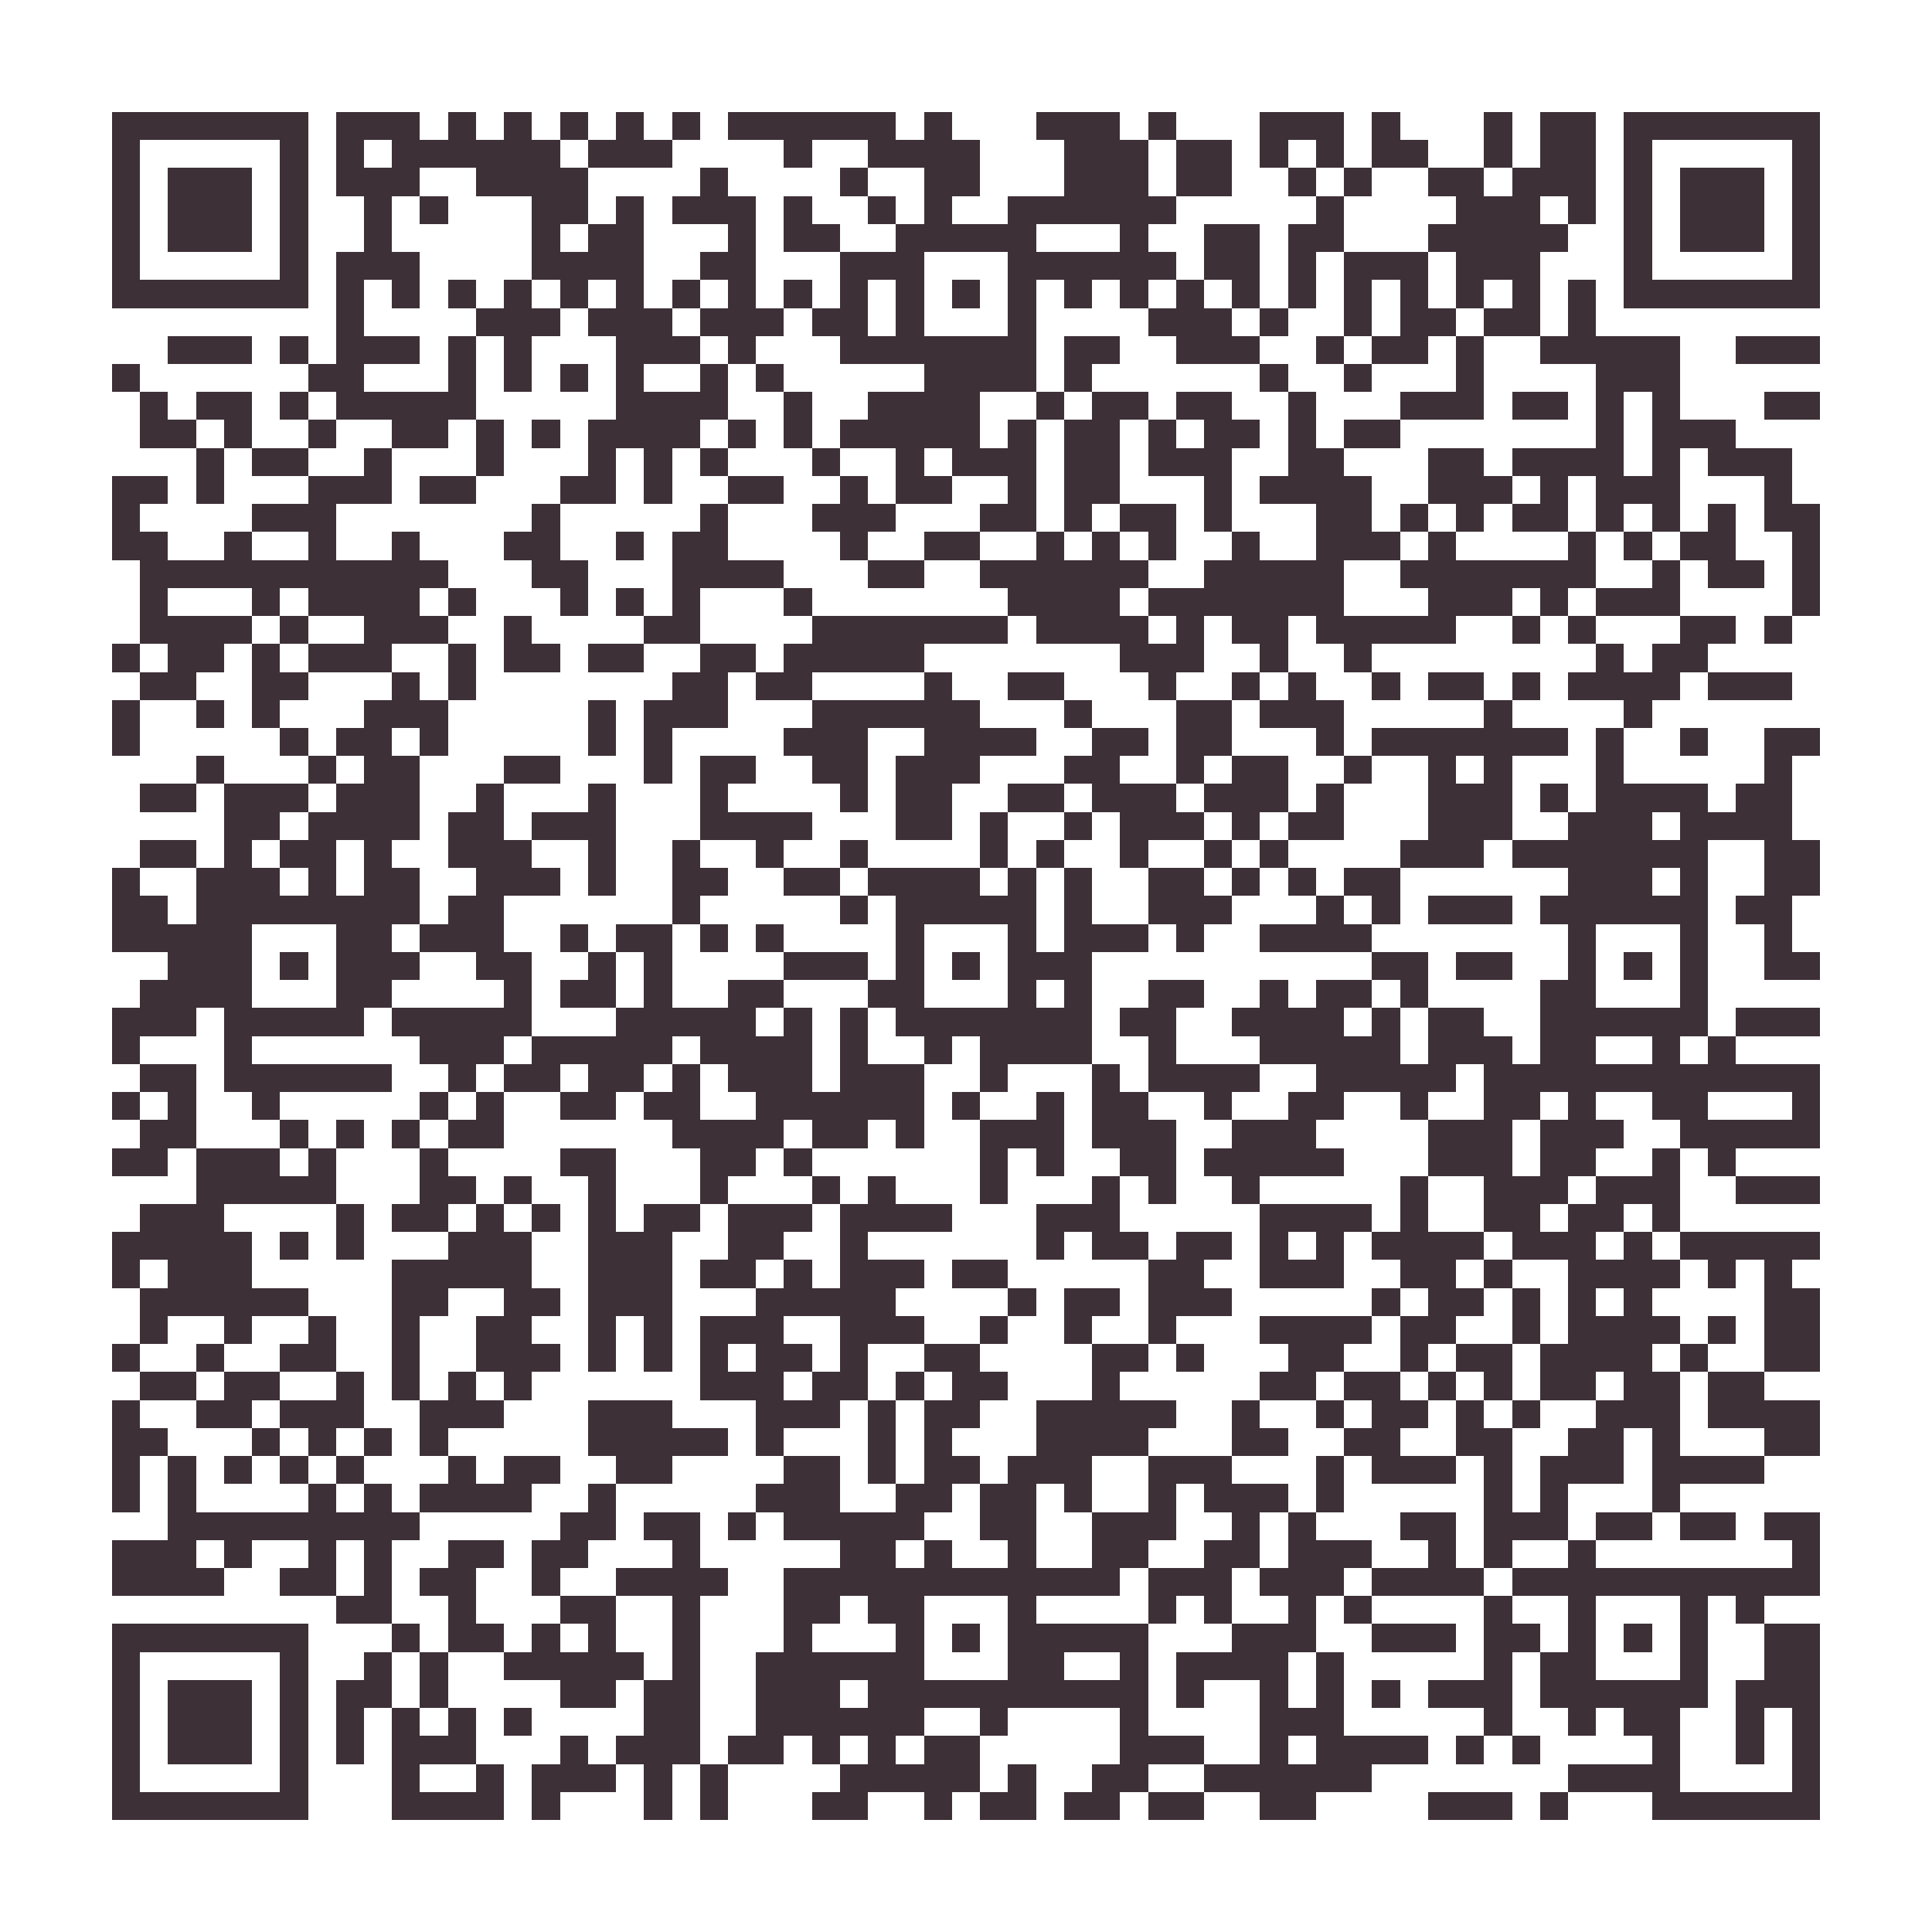
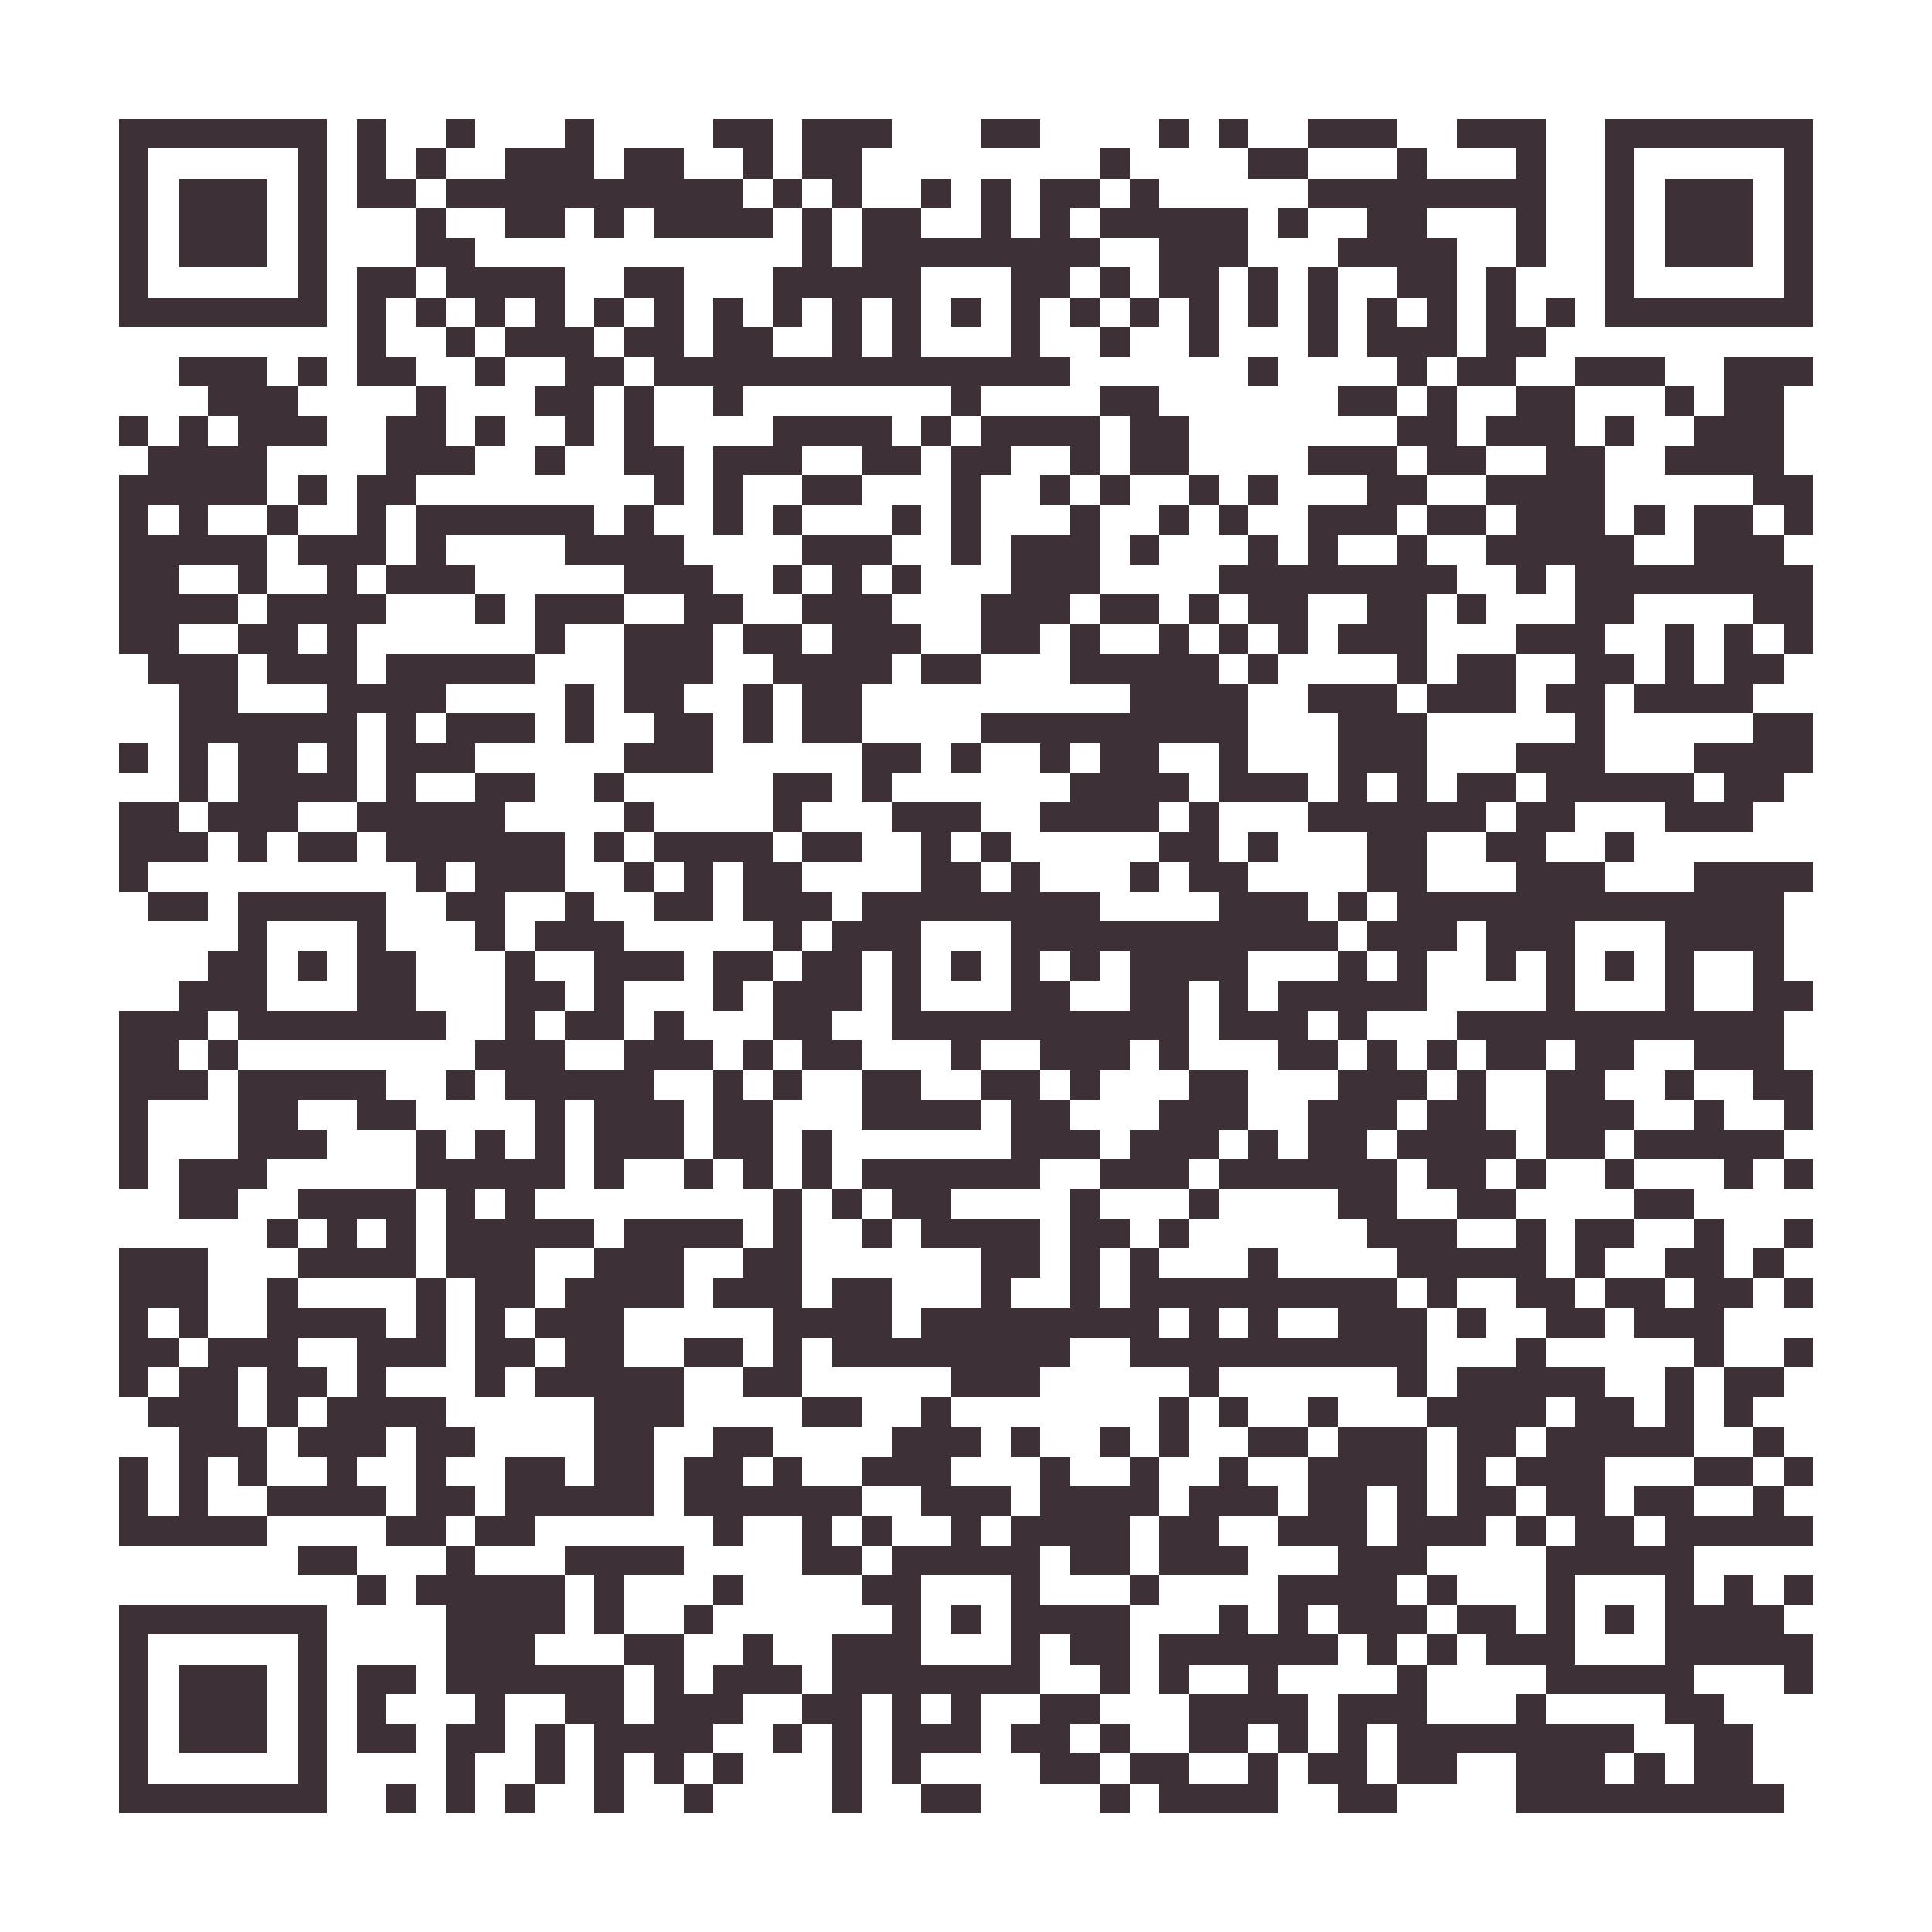
- <svg xmlns="http://www.w3.org/2000/svg" viewBox="0 0 69 69" shape-rendering="crispEdges">
-   <path fill="#ffffff" d="M0 0h69v69H0z" />
-   <path stroke="#3d3036" d="M4 4.5h7m1 0h3m1 0h1m1 0h1m1 0h1m1 0h1m1 0h1m1 0h6m1 0h1m3 0h3m1 0h1m3 0h3m1 0h1m3 0h1m1 0h2m1 0h7M4 5.5h1m5 0h1m1 0h1m1 0h6m1 0h3m4 0h1m2 0h4m3 0h3m1 0h2m1 0h1m1 0h1m1 0h2m2 0h1m1 0h2m1 0h1m5 0h1M4 6.5h1m1 0h3m1 0h1m1 0h3m2 0h4m4 0h1m4 0h1m2 0h2m3 0h3m1 0h2m2 0h1m1 0h1m2 0h2m1 0h3m1 0h1m1 0h3m1 0h1M4 7.5h1m1 0h3m1 0h1m2 0h1m1 0h1m3 0h2m1 0h1m1 0h3m1 0h1m2 0h1m1 0h1m2 0h6m5 0h1m4 0h3m1 0h1m1 0h1m1 0h3m1 0h1M4 8.5h1m1 0h3m1 0h1m2 0h1m5 0h1m1 0h2m3 0h1m1 0h2m2 0h5m3 0h1m2 0h2m1 0h2m3 0h5m2 0h1m1 0h3m1 0h1M4 9.5h1m5 0h1m1 0h3m4 0h4m2 0h2m3 0h3m3 0h6m1 0h2m1 0h1m1 0h3m1 0h3m3 0h1m5 0h1M4 10.5h7m1 0h1m1 0h1m1 0h1m1 0h1m1 0h1m1 0h1m1 0h1m1 0h1m1 0h1m1 0h1m1 0h1m1 0h1m1 0h1m1 0h1m1 0h1m1 0h1m1 0h1m1 0h1m1 0h1m1 0h1m1 0h1m1 0h1m1 0h1m1 0h7M12 11.5h1m4 0h3m1 0h3m1 0h3m1 0h2m1 0h1m3 0h1m4 0h3m1 0h1m2 0h1m1 0h2m1 0h2m1 0h1M6 12.5h3m1 0h1m1 0h3m1 0h1m1 0h1m3 0h3m1 0h1m3 0h7m1 0h2m2 0h3m2 0h1m1 0h2m1 0h1m2 0h5m2 0h3M4 13.5h1m6 0h2m3 0h1m1 0h1m1 0h1m1 0h1m2 0h1m1 0h1m5 0h4m1 0h1m6 0h1m2 0h1m3 0h1m4 0h3M5 14.5h1m1 0h2m1 0h1m1 0h5m5 0h4m2 0h1m2 0h4m2 0h1m1 0h2m1 0h2m2 0h1m3 0h3m1 0h2m1 0h1m1 0h1m3 0h2M5 15.5h2m1 0h1m2 0h1m2 0h2m1 0h1m1 0h1m1 0h4m1 0h1m1 0h1m1 0h5m1 0h1m1 0h2m1 0h1m1 0h2m1 0h1m1 0h2m7 0h1m1 0h3M7 16.5h1m1 0h2m2 0h1m3 0h1m3 0h1m1 0h1m1 0h1m3 0h1m2 0h1m1 0h3m1 0h2m1 0h3m2 0h2m3 0h2m1 0h4m1 0h1m1 0h3M4 17.5h2m1 0h1m3 0h3m1 0h2m3 0h2m1 0h1m2 0h2m2 0h1m1 0h2m2 0h1m1 0h2m3 0h1m1 0h4m2 0h3m1 0h1m1 0h3m3 0h1M4 18.5h1m4 0h3m7 0h1m5 0h1m3 0h3m3 0h2m1 0h1m1 0h2m1 0h1m3 0h2m1 0h1m1 0h1m1 0h2m1 0h1m1 0h1m1 0h1m1 0h2M4 19.5h2m2 0h1m2 0h1m2 0h1m3 0h2m2 0h1m1 0h2m4 0h1m2 0h2m2 0h1m1 0h1m1 0h1m2 0h1m2 0h3m1 0h1m4 0h1m1 0h1m1 0h2m2 0h1M5 20.5h11m3 0h2m3 0h4m3 0h2m2 0h6m2 0h5m2 0h7m2 0h1m1 0h2m1 0h1M5 21.5h1m3 0h1m1 0h4m1 0h1m3 0h1m1 0h1m1 0h1m3 0h1m7 0h4m1 0h7m3 0h3m1 0h1m1 0h3m4 0h1M5 22.5h4m1 0h1m2 0h3m2 0h1m4 0h2m4 0h7m1 0h4m1 0h1m1 0h2m1 0h5m2 0h1m1 0h1m3 0h2m1 0h1M4 23.5h1m1 0h2m1 0h1m1 0h3m2 0h1m1 0h2m1 0h2m2 0h2m1 0h5m7 0h3m2 0h1m2 0h1m8 0h1m1 0h2M5 24.5h2m2 0h2m3 0h1m1 0h1m7 0h2m1 0h2m4 0h1m2 0h2m3 0h1m2 0h1m1 0h1m2 0h1m1 0h2m1 0h1m1 0h4m1 0h3M4 25.5h1m2 0h1m1 0h1m3 0h3m5 0h1m1 0h3m3 0h6m3 0h1m3 0h2m1 0h3m5 0h1m4 0h1M4 26.5h1m5 0h1m1 0h2m1 0h1m5 0h1m1 0h1m4 0h3m2 0h4m2 0h2m1 0h2m3 0h1m1 0h7m1 0h1m2 0h1m2 0h2M7 27.5h1m3 0h1m1 0h2m3 0h2m3 0h1m1 0h2m2 0h2m1 0h3m3 0h2m2 0h1m1 0h2m2 0h1m2 0h1m1 0h1m3 0h1m5 0h1M5 28.5h2m1 0h3m1 0h3m2 0h1m3 0h1m3 0h1m4 0h1m1 0h2m2 0h2m1 0h3m1 0h3m1 0h1m3 0h3m1 0h1m1 0h4m1 0h2M8 29.5h2m1 0h4m1 0h2m1 0h3m3 0h4m3 0h2m1 0h1m2 0h1m1 0h3m1 0h1m1 0h2m3 0h3m2 0h3m1 0h4M5 30.5h2m1 0h1m1 0h2m1 0h1m2 0h3m2 0h1m2 0h1m2 0h1m2 0h1m4 0h1m1 0h1m2 0h1m2 0h1m1 0h1m4 0h3m1 0h7m2 0h2M4 31.5h1m2 0h3m1 0h1m1 0h2m2 0h3m1 0h1m2 0h2m2 0h2m1 0h4m1 0h1m1 0h1m2 0h2m1 0h1m1 0h1m1 0h2m6 0h3m1 0h1m2 0h2M4 32.5h2m1 0h8m1 0h2m6 0h1m5 0h1m1 0h5m1 0h1m2 0h3m3 0h1m1 0h1m1 0h3m1 0h6m1 0h2M4 33.5h5m3 0h2m1 0h3m2 0h1m1 0h2m1 0h1m1 0h1m4 0h1m3 0h1m1 0h3m1 0h1m2 0h4m7 0h1m3 0h1m2 0h1M6 34.5h3m1 0h1m1 0h3m2 0h2m2 0h1m1 0h1m4 0h3m1 0h1m1 0h1m1 0h3m10 0h2m1 0h2m2 0h1m1 0h1m1 0h1m2 0h2M5 35.5h4m3 0h2m4 0h1m1 0h2m1 0h1m2 0h2m3 0h2m3 0h1m1 0h1m2 0h2m2 0h1m1 0h2m1 0h1m4 0h2m3 0h1M4 36.5h3m1 0h5m1 0h5m3 0h5m1 0h1m1 0h1m1 0h7m1 0h2m2 0h4m1 0h1m1 0h2m2 0h6m1 0h3M4 37.5h1m3 0h1m6 0h3m1 0h5m1 0h4m1 0h1m2 0h1m1 0h4m2 0h1m3 0h5m1 0h3m1 0h2m2 0h1m1 0h1M5 38.5h2m1 0h6m2 0h1m1 0h2m1 0h2m1 0h1m1 0h3m1 0h3m2 0h1m3 0h1m1 0h4m2 0h5m1 0h12M4 39.5h1m1 0h1m2 0h1m5 0h1m1 0h1m2 0h2m1 0h2m2 0h6m1 0h1m2 0h1m1 0h2m2 0h1m2 0h2m2 0h1m2 0h2m1 0h1m2 0h2m3 0h1M5 40.5h2m3 0h1m1 0h1m1 0h1m1 0h2m6 0h4m1 0h2m1 0h1m2 0h3m1 0h3m2 0h3m4 0h3m1 0h3m2 0h5M4 41.5h2m1 0h3m1 0h1m3 0h1m4 0h2m3 0h2m1 0h1m6 0h1m1 0h1m2 0h2m1 0h5m3 0h3m1 0h2m2 0h1m1 0h1M7 42.5h5m3 0h2m1 0h1m2 0h1m3 0h1m3 0h1m1 0h1m3 0h1m3 0h1m1 0h1m2 0h1m5 0h1m2 0h3m1 0h3m2 0h3M5 43.5h3m4 0h1m1 0h2m1 0h1m1 0h1m1 0h1m1 0h2m1 0h3m1 0h4m3 0h3m5 0h4m1 0h1m2 0h2m1 0h2m1 0h1M4 44.5h5m1 0h1m1 0h1m3 0h3m2 0h3m2 0h2m2 0h1m6 0h1m1 0h2m1 0h2m1 0h1m1 0h1m1 0h4m1 0h3m1 0h1m1 0h5M4 45.5h1m1 0h3m5 0h5m2 0h3m1 0h2m1 0h1m1 0h3m1 0h2m5 0h2m2 0h3m2 0h2m1 0h1m2 0h4m1 0h1m1 0h1M5 46.5h6m3 0h2m2 0h2m1 0h3m3 0h5m4 0h1m1 0h2m1 0h3m5 0h1m1 0h2m1 0h1m1 0h1m1 0h1m4 0h2M5 47.5h1m2 0h1m2 0h1m2 0h1m2 0h2m2 0h1m1 0h1m1 0h3m2 0h3m2 0h1m2 0h1m2 0h1m3 0h4m1 0h2m2 0h1m1 0h4m1 0h1m1 0h2M4 48.5h1m2 0h1m2 0h2m2 0h1m2 0h3m1 0h1m1 0h1m1 0h1m1 0h2m1 0h1m2 0h2m4 0h2m1 0h1m3 0h2m2 0h1m1 0h2m1 0h4m1 0h1m2 0h2M5 49.5h2m1 0h2m2 0h1m1 0h1m1 0h1m1 0h1m6 0h3m1 0h2m1 0h1m1 0h2m3 0h1m5 0h2m1 0h2m1 0h1m1 0h1m1 0h2m1 0h2m1 0h2M4 50.5h1m2 0h2m1 0h3m2 0h3m3 0h3m3 0h3m1 0h1m1 0h2m2 0h5m2 0h1m2 0h1m1 0h2m1 0h1m1 0h1m2 0h3m1 0h4M4 51.5h2m3 0h1m1 0h1m1 0h1m1 0h1m5 0h5m1 0h1m3 0h1m1 0h1m3 0h4m3 0h2m2 0h2m2 0h2m2 0h2m1 0h1m3 0h2M4 52.5h1m1 0h1m1 0h1m1 0h1m1 0h1m3 0h1m1 0h2m2 0h2m4 0h2m1 0h1m1 0h2m1 0h3m2 0h3m3 0h1m1 0h3m1 0h1m1 0h3m1 0h4M4 53.5h1m1 0h1m4 0h1m1 0h1m1 0h4m2 0h1m5 0h3m2 0h2m1 0h2m1 0h1m2 0h1m1 0h3m1 0h1m5 0h1m1 0h1m3 0h1M6 54.5h9m5 0h2m1 0h2m1 0h1m1 0h5m2 0h2m2 0h3m2 0h1m1 0h1m3 0h2m1 0h3m1 0h2m1 0h2m1 0h2M4 55.5h3m1 0h1m2 0h1m1 0h1m2 0h2m1 0h2m3 0h1m5 0h2m1 0h1m2 0h1m2 0h2m2 0h2m1 0h3m2 0h1m1 0h1m2 0h1m7 0h1M4 56.5h4m2 0h2m1 0h1m1 0h2m2 0h1m2 0h4m2 0h12m1 0h3m1 0h3m1 0h4m1 0h11M12 57.5h2m2 0h1m3 0h2m2 0h1m3 0h2m1 0h2m3 0h1m4 0h1m1 0h1m2 0h1m1 0h1m4 0h1m2 0h1m3 0h1m1 0h1M4 58.5h7m3 0h1m1 0h2m1 0h1m1 0h1m2 0h1m3 0h1m3 0h1m1 0h1m1 0h5m3 0h3m2 0h3m1 0h2m1 0h1m1 0h1m1 0h1m2 0h2M4 59.5h1m5 0h1m2 0h1m1 0h1m2 0h5m1 0h1m2 0h6m3 0h2m2 0h1m1 0h4m1 0h1m5 0h1m1 0h2m3 0h1m2 0h2M4 60.5h1m1 0h3m1 0h1m1 0h2m1 0h1m4 0h2m1 0h2m2 0h3m1 0h10m1 0h1m2 0h1m1 0h1m1 0h1m1 0h3m1 0h6m1 0h3M4 61.5h1m1 0h3m1 0h1m1 0h1m1 0h1m1 0h1m1 0h1m4 0h2m2 0h6m2 0h1m4 0h1m4 0h3m5 0h1m2 0h1m1 0h2m2 0h1m1 0h1M4 62.5h1m1 0h3m1 0h1m1 0h1m1 0h3m3 0h1m1 0h3m1 0h2m1 0h1m1 0h1m1 0h2m5 0h3m2 0h1m1 0h4m1 0h1m1 0h1m4 0h1m2 0h1m1 0h1M4 63.5h1m5 0h1m3 0h1m2 0h1m1 0h3m1 0h1m1 0h1m4 0h5m1 0h1m2 0h2m2 0h6m7 0h4m4 0h1M4 64.5h7m3 0h4m1 0h1m3 0h1m1 0h1m3 0h2m2 0h1m1 0h2m1 0h2m1 0h2m2 0h2m4 0h3m1 0h1m3 0h6" />
+ <svg xmlns="http://www.w3.org/2000/svg" viewBox="0 0 65 65" shape-rendering="crispEdges">
+   <path fill="#ffffff" d="M0 0h65v65H0z" />
+   <path stroke="#3d3036" d="M4 4.5h7m1 0h1m2 0h1m3 0h1m4 0h2m1 0h3m3 0h2m4 0h1m1 0h1m2 0h3m2 0h3m2 0h7M4 5.5h1m5 0h1m1 0h1m1 0h1m2 0h3m1 0h2m2 0h1m1 0h2m8 0h1m4 0h2m3 0h1m3 0h1m2 0h1m5 0h1M4 6.5h1m1 0h3m1 0h1m1 0h2m1 0h10m1 0h1m1 0h1m2 0h1m1 0h1m1 0h2m1 0h1m5 0h8m2 0h1m1 0h3m1 0h1M4 7.5h1m1 0h3m1 0h1m3 0h1m2 0h2m1 0h1m1 0h4m1 0h1m1 0h2m2 0h1m1 0h1m1 0h5m1 0h1m2 0h2m3 0h1m2 0h1m1 0h3m1 0h1M4 8.5h1m1 0h3m1 0h1m3 0h2m11 0h1m1 0h8m2 0h3m3 0h4m2 0h1m2 0h1m1 0h3m1 0h1M4 9.5h1m5 0h1m1 0h2m1 0h4m2 0h2m3 0h5m3 0h2m1 0h1m1 0h2m1 0h1m1 0h1m2 0h2m1 0h1m3 0h1m5 0h1M4 10.5h7m1 0h1m1 0h1m1 0h1m1 0h1m1 0h1m1 0h1m1 0h1m1 0h1m1 0h1m1 0h1m1 0h1m1 0h1m1 0h1m1 0h1m1 0h1m1 0h1m1 0h1m1 0h1m1 0h1m1 0h1m1 0h1m1 0h7M12 11.5h1m2 0h1m1 0h3m1 0h2m1 0h2m2 0h1m1 0h1m3 0h1m2 0h1m2 0h1m3 0h1m1 0h3m1 0h2M6 12.5h3m1 0h1m1 0h2m2 0h1m2 0h2m1 0h14m6 0h1m4 0h1m1 0h2m2 0h3m2 0h3M7 13.5h3m4 0h1m3 0h2m1 0h1m2 0h1m7 0h1m4 0h2m6 0h2m1 0h1m2 0h2m3 0h1m1 0h2M4 14.5h1m1 0h1m1 0h3m2 0h2m1 0h1m2 0h1m1 0h1m4 0h4m1 0h1m1 0h4m1 0h2m7 0h2m1 0h3m1 0h1m2 0h3M5 15.5h4m4 0h3m2 0h1m2 0h2m1 0h3m2 0h2m1 0h2m2 0h1m1 0h2m4 0h3m1 0h2m2 0h2m2 0h4M4 16.5h5m1 0h1m1 0h2m8 0h1m1 0h1m2 0h2m3 0h1m2 0h1m1 0h1m2 0h1m1 0h1m3 0h2m2 0h4m5 0h2M4 17.5h1m1 0h1m2 0h1m2 0h1m1 0h6m1 0h1m2 0h1m1 0h1m3 0h1m1 0h1m3 0h1m2 0h1m1 0h1m2 0h3m1 0h2m1 0h3m1 0h1m1 0h2m1 0h1M4 18.5h5m1 0h3m1 0h1m4 0h4m4 0h3m2 0h1m1 0h3m1 0h1m3 0h1m1 0h1m2 0h1m2 0h5m2 0h3M4 19.5h2m2 0h1m2 0h1m1 0h3m5 0h3m2 0h1m1 0h1m1 0h1m3 0h3m4 0h8m2 0h1m1 0h8M4 20.5h4m1 0h4m3 0h1m1 0h3m2 0h2m2 0h3m3 0h3m1 0h2m1 0h1m1 0h2m2 0h2m1 0h1m3 0h2m4 0h2M4 21.5h2m2 0h2m1 0h1m6 0h1m2 0h3m1 0h2m1 0h3m2 0h2m1 0h1m2 0h1m1 0h1m1 0h1m1 0h3m3 0h3m2 0h1m1 0h1m1 0h1M5 22.5h3m1 0h3m1 0h5m3 0h3m2 0h4m1 0h2m3 0h5m1 0h1m4 0h1m1 0h2m2 0h2m1 0h1m1 0h2M6 23.5h2m3 0h4m4 0h1m1 0h2m2 0h1m1 0h2m9 0h4m2 0h3m1 0h3m1 0h2m1 0h4M6 24.5h6m1 0h1m1 0h3m1 0h1m2 0h2m1 0h1m1 0h2m4 0h9m3 0h3m5 0h1m5 0h2M4 25.5h1m1 0h1m1 0h2m1 0h1m1 0h3m5 0h3m5 0h2m1 0h1m2 0h1m1 0h2m2 0h1m3 0h3m3 0h3m3 0h4M6 26.5h1m1 0h4m1 0h1m2 0h2m2 0h1m5 0h2m1 0h1m6 0h4m1 0h3m1 0h1m1 0h1m1 0h2m1 0h5m1 0h2M4 27.5h2m1 0h3m2 0h5m4 0h1m4 0h1m3 0h3m2 0h4m1 0h1m3 0h6m1 0h2m3 0h3M4 28.5h3m1 0h1m1 0h2m1 0h6m1 0h1m1 0h4m1 0h2m2 0h1m1 0h1m5 0h2m1 0h1m3 0h2m2 0h2m2 0h1M4 29.5h1m9 0h1m1 0h3m2 0h1m1 0h1m1 0h2m4 0h2m1 0h1m3 0h1m1 0h2m4 0h2m3 0h3m3 0h4M5 30.5h2m1 0h5m2 0h2m2 0h1m2 0h2m1 0h3m1 0h8m4 0h3m1 0h1m1 0h13M8 31.5h1m3 0h1m3 0h1m1 0h3m5 0h1m1 0h3m3 0h11m1 0h3m1 0h3m3 0h4M7 32.5h2m1 0h1m1 0h2m3 0h1m2 0h3m1 0h2m1 0h2m1 0h1m1 0h1m1 0h1m1 0h1m1 0h4m3 0h1m1 0h1m2 0h1m1 0h1m1 0h1m1 0h1m2 0h1M6 33.5h3m3 0h2m3 0h2m1 0h1m3 0h1m1 0h3m1 0h1m3 0h2m2 0h2m1 0h1m1 0h5m4 0h1m3 0h1m2 0h2M4 34.5h3m1 0h7m2 0h1m1 0h2m1 0h1m3 0h2m2 0h10m1 0h3m1 0h1m3 0h11M4 35.5h2m1 0h1m8 0h3m2 0h3m1 0h1m1 0h2m3 0h1m2 0h3m1 0h1m3 0h2m1 0h1m1 0h1m1 0h2m1 0h2m2 0h3M4 36.5h3m1 0h5m2 0h1m1 0h5m2 0h1m1 0h1m2 0h2m2 0h2m1 0h1m3 0h2m3 0h3m1 0h1m2 0h2m2 0h1m2 0h2M4 37.5h1m3 0h2m2 0h2m4 0h1m1 0h3m1 0h2m3 0h4m1 0h2m3 0h3m2 0h3m1 0h2m2 0h3m2 0h1m2 0h1M4 38.5h1m3 0h3m3 0h1m1 0h1m1 0h1m1 0h3m1 0h2m1 0h1m6 0h3m1 0h3m1 0h1m1 0h2m1 0h4m1 0h2m1 0h5M4 39.5h1m1 0h3m5 0h5m1 0h1m2 0h1m1 0h1m1 0h1m1 0h6m2 0h3m1 0h6m1 0h2m1 0h1m2 0h1m3 0h1m1 0h1M6 40.5h2m2 0h4m1 0h1m1 0h1m8 0h1m1 0h1m1 0h2m4 0h1m3 0h1m4 0h2m2 0h2m4 0h2M9 41.5h1m1 0h1m1 0h1m1 0h5m1 0h4m1 0h1m2 0h1m1 0h4m1 0h2m1 0h1m6 0h3m2 0h1m1 0h2m2 0h1m2 0h1M4 42.5h3m3 0h4m1 0h3m2 0h3m2 0h2m6 0h2m1 0h1m1 0h1m3 0h1m4 0h5m1 0h1m2 0h2m1 0h1M4 43.5h3m2 0h1m4 0h1m1 0h2m1 0h4m1 0h3m1 0h2m3 0h1m2 0h1m1 0h9m1 0h1m2 0h2m1 0h2m1 0h2m1 0h1M4 44.5h1m1 0h1m2 0h4m1 0h1m1 0h1m1 0h3m5 0h4m1 0h8m1 0h1m1 0h1m2 0h3m1 0h1m2 0h2m1 0h3M4 45.5h2m1 0h3m2 0h3m1 0h2m1 0h2m2 0h2m1 0h1m1 0h8m2 0h10m3 0h1m5 0h1m2 0h1M4 46.5h1m1 0h2m1 0h2m1 0h1m3 0h1m1 0h5m2 0h2m5 0h3m5 0h1m6 0h1m1 0h5m2 0h1m1 0h2M5 47.5h3m1 0h1m1 0h4m5 0h3m4 0h2m2 0h1m7 0h1m1 0h1m2 0h1m3 0h4m1 0h2m1 0h1m1 0h1M6 48.5h3m1 0h3m1 0h2m4 0h2m2 0h2m4 0h3m1 0h1m2 0h1m1 0h1m2 0h2m1 0h3m1 0h2m1 0h5m2 0h1M4 49.5h1m1 0h1m1 0h1m2 0h1m2 0h1m2 0h2m1 0h2m1 0h2m1 0h1m2 0h3m3 0h1m2 0h1m2 0h1m2 0h4m1 0h1m1 0h3m3 0h2m1 0h1M4 50.5h1m1 0h1m2 0h4m1 0h2m1 0h5m1 0h6m2 0h3m1 0h4m1 0h3m1 0h2m1 0h1m1 0h2m1 0h2m1 0h2m2 0h1M4 51.5h5m4 0h2m1 0h2m6 0h1m2 0h1m1 0h1m2 0h1m1 0h4m1 0h2m2 0h3m1 0h3m1 0h1m1 0h2m1 0h5M10 52.5h2m3 0h1m3 0h4m4 0h2m1 0h5m1 0h2m1 0h3m3 0h3m4 0h5M12 53.5h1m1 0h5m1 0h1m3 0h1m4 0h2m3 0h1m3 0h1m4 0h4m1 0h1m3 0h1m3 0h1m1 0h1m1 0h1M4 54.5h7m4 0h4m1 0h1m2 0h1m6 0h1m1 0h1m1 0h4m3 0h1m1 0h1m1 0h3m1 0h2m1 0h1m1 0h1m1 0h4M4 55.5h1m5 0h1m4 0h3m3 0h2m2 0h1m2 0h3m3 0h1m1 0h2m1 0h6m1 0h1m1 0h1m1 0h3m3 0h5M4 56.5h1m1 0h3m1 0h1m1 0h2m1 0h6m1 0h1m1 0h3m1 0h7m2 0h1m1 0h1m2 0h1m4 0h1m4 0h5m3 0h1M4 57.5h1m1 0h3m1 0h1m1 0h1m3 0h1m2 0h2m1 0h3m2 0h2m1 0h1m1 0h1m2 0h2m3 0h4m1 0h3m3 0h1m4 0h2M4 58.5h1m1 0h3m1 0h1m1 0h2m1 0h2m1 0h1m1 0h4m2 0h1m1 0h1m1 0h3m1 0h2m1 0h1m2 0h2m1 0h1m1 0h1m1 0h8m2 0h2M4 59.5h1m5 0h1m4 0h1m2 0h1m1 0h1m1 0h1m1 0h1m3 0h1m1 0h1m4 0h2m1 0h2m2 0h1m1 0h2m1 0h2m2 0h3m1 0h1m1 0h2M4 60.5h7m2 0h1m1 0h1m1 0h1m2 0h1m2 0h1m4 0h1m2 0h2m4 0h1m1 0h4m2 0h2m4 0h9" />
</svg>
